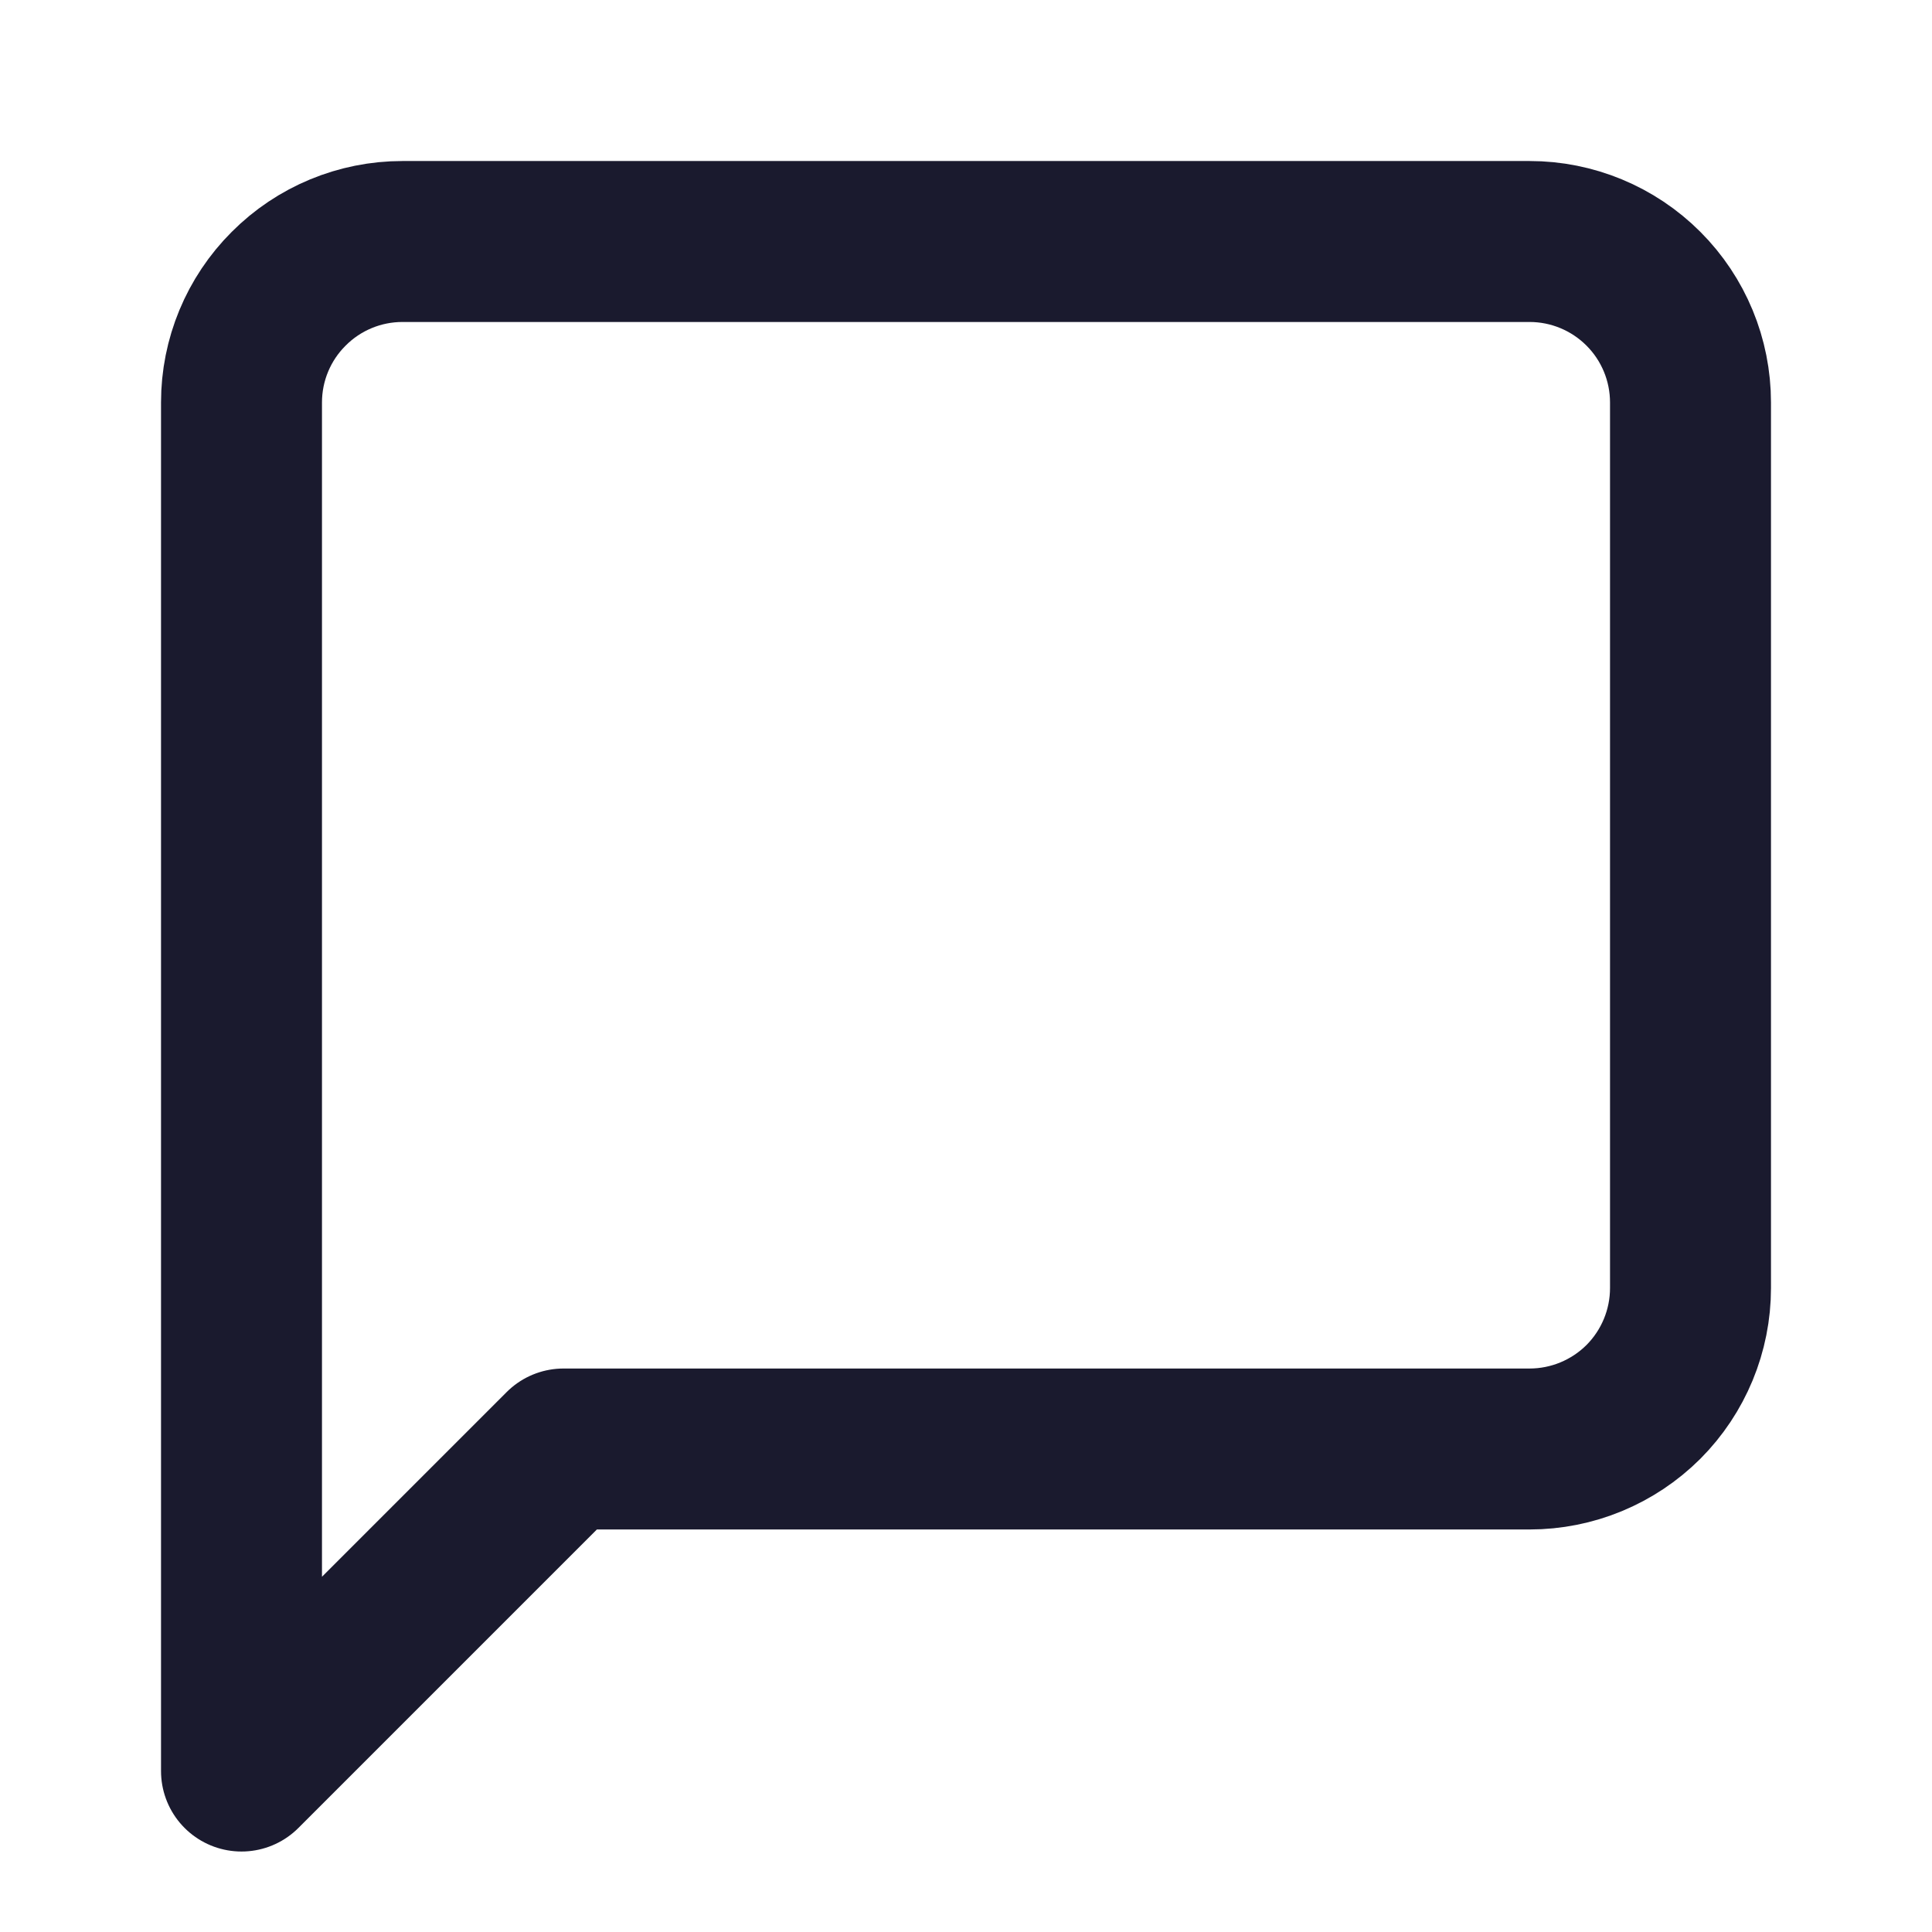
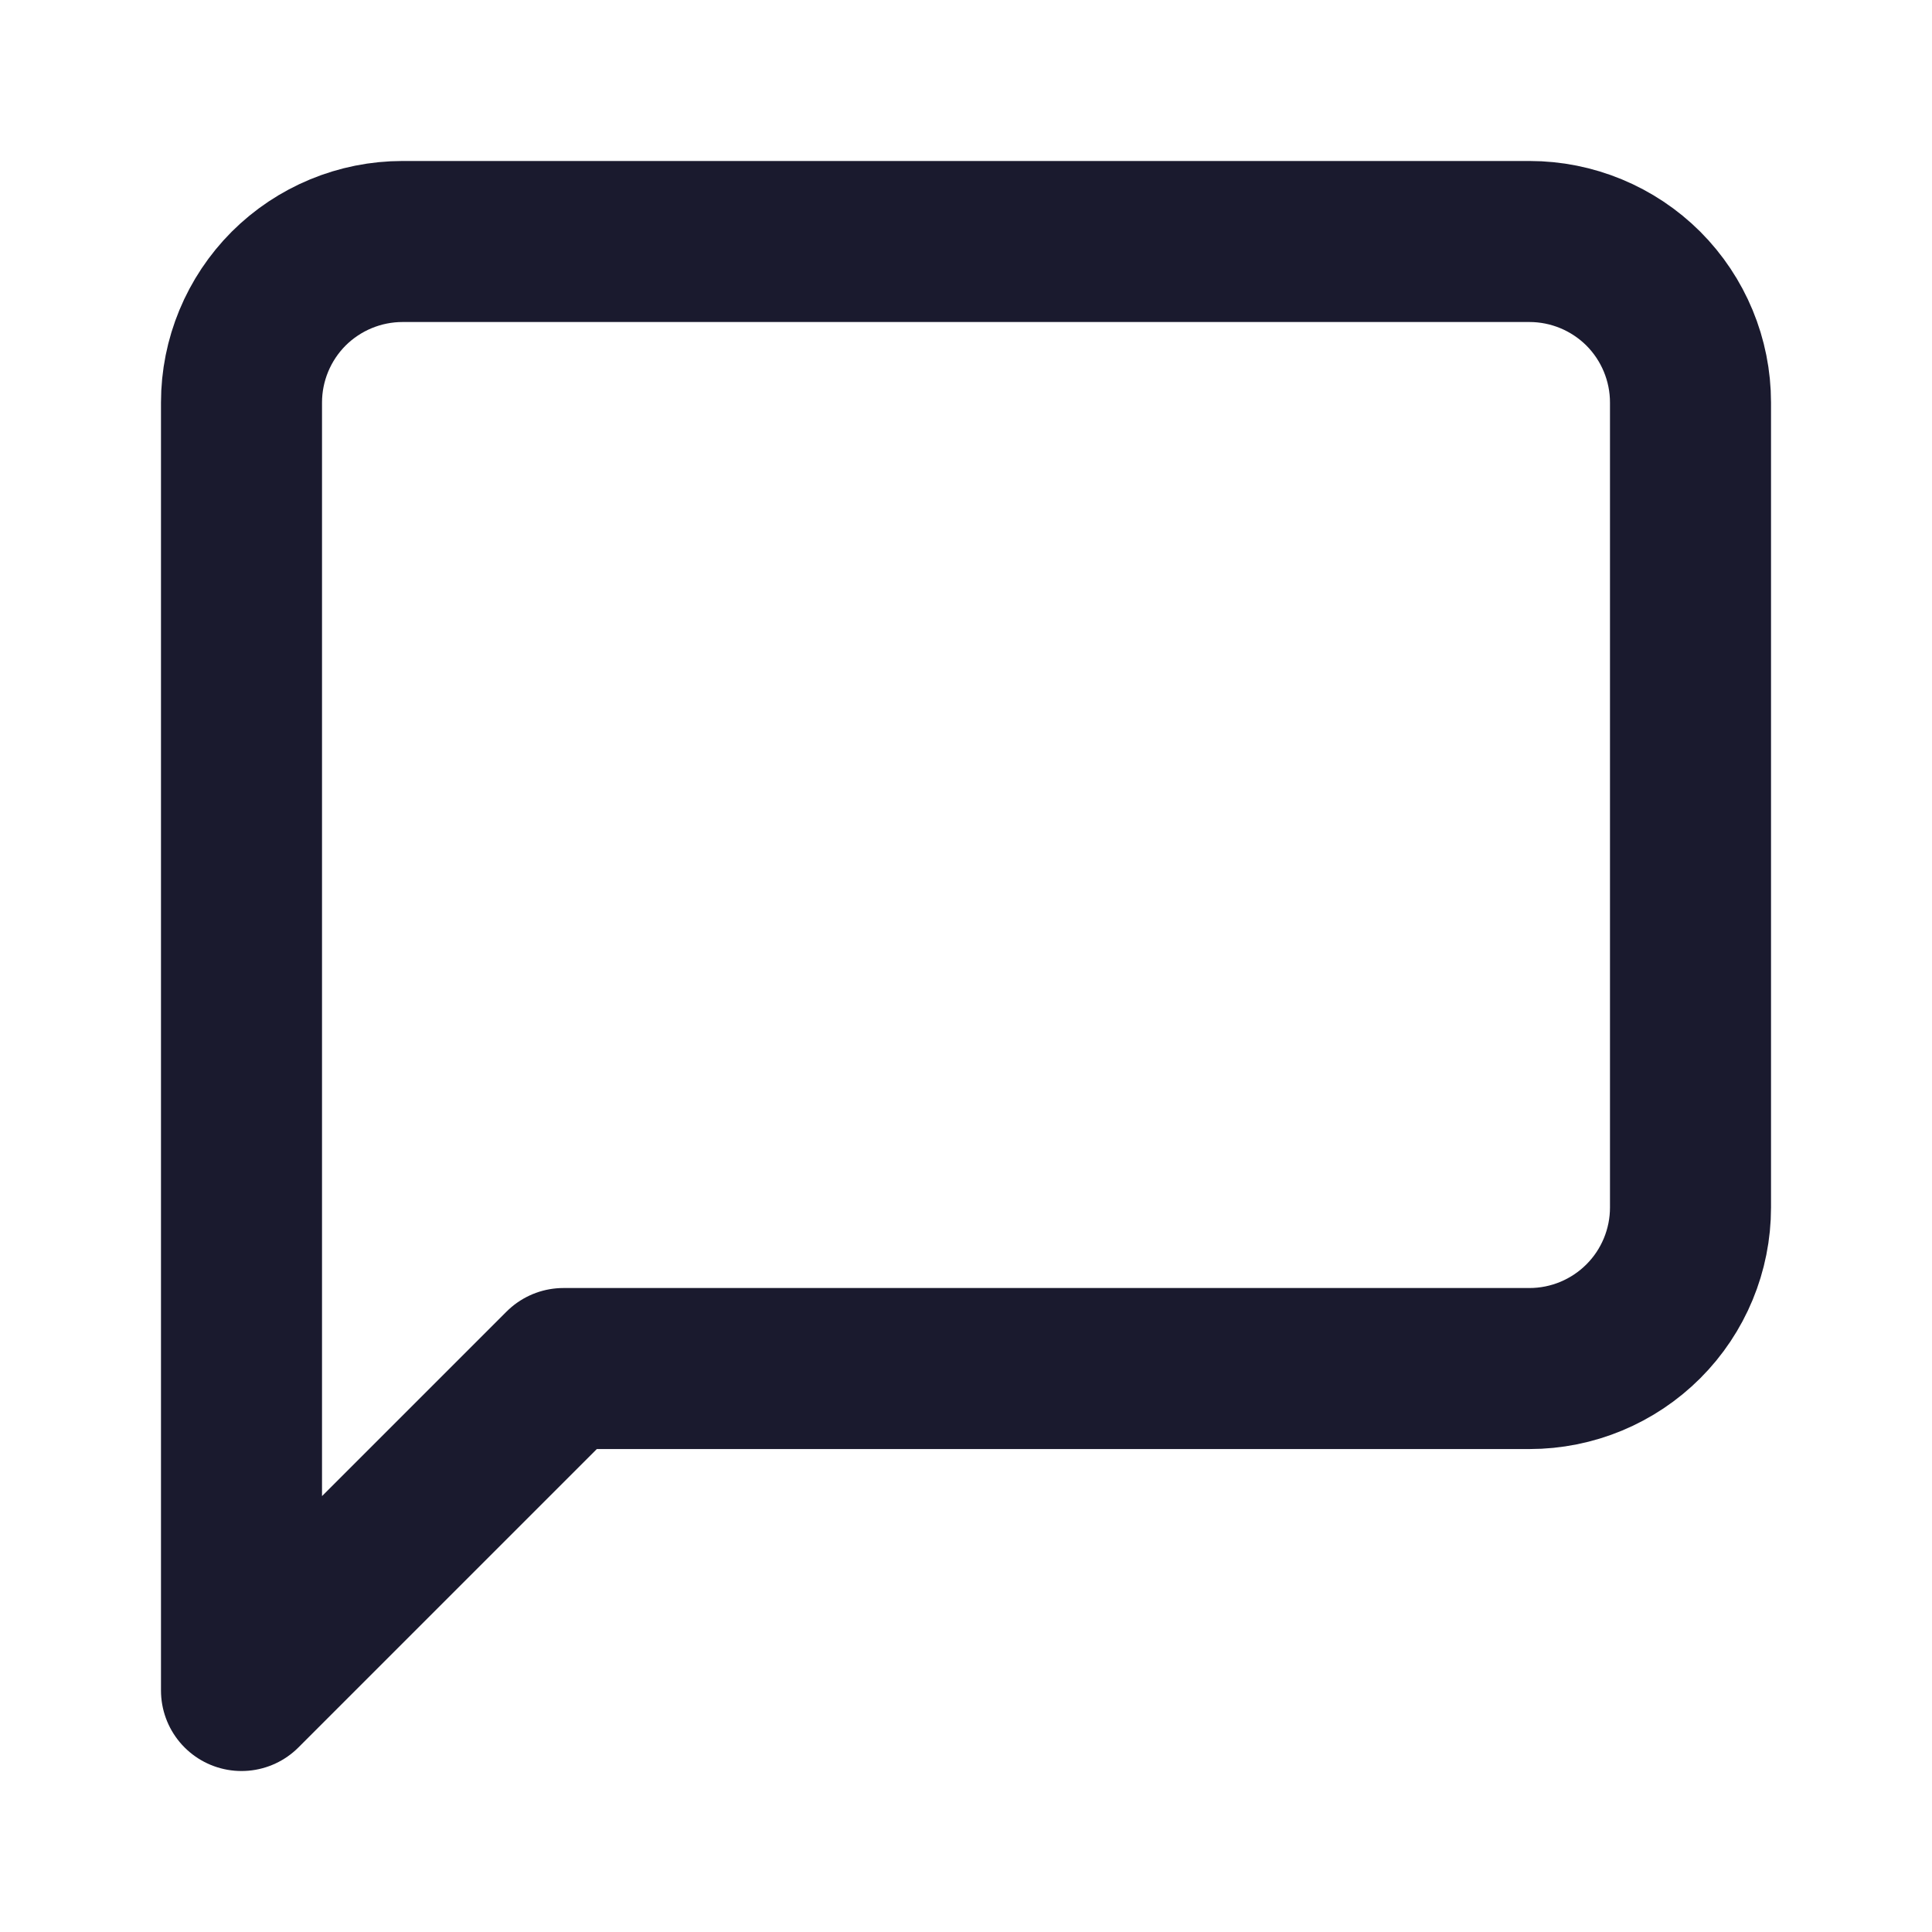
- <svg xmlns="http://www.w3.org/2000/svg" width="16" height="16" viewBox="0 0 16 16" fill="none">
-   <path d="M14 10.667C14 11.02 13.86 11.359 13.61 11.61C13.359 11.86 13.02 12 12.667 12H4.667L2 14.667V3.333C2 2.98 2.14 2.641 2.391 2.391C2.641 2.14 2.98 2 3.333 2H12.667C13.02 2 13.359 2.14 13.61 2.391C13.86 2.641 14 2.98 14 3.333V10.667Z" stroke="#1A1A2E" stroke-width="1.333" stroke-linecap="round" stroke-linejoin="round" />
+ <svg xmlns="http://www.w3.org/2000/svg" width="20" height="20" viewBox="0 0 20 20" fill="none">
+   <path d="M17.5 12.5C17.5 12.942 17.324 13.366 17.012 13.678C16.699 13.991 16.275 14.167 15.833 14.167H5.833L2.5 17.5V4.167C2.5 3.725 2.676 3.301 2.988 2.988C3.301 2.676 3.725 2.5 4.167 2.5H15.833C16.275 2.5 16.699 2.676 17.012 2.988C17.324 3.301 17.5 3.725 17.5 4.167V12.5Z" stroke="#1A1A2E" stroke-width="1.667" stroke-linecap="round" stroke-linejoin="round" />
</svg>
